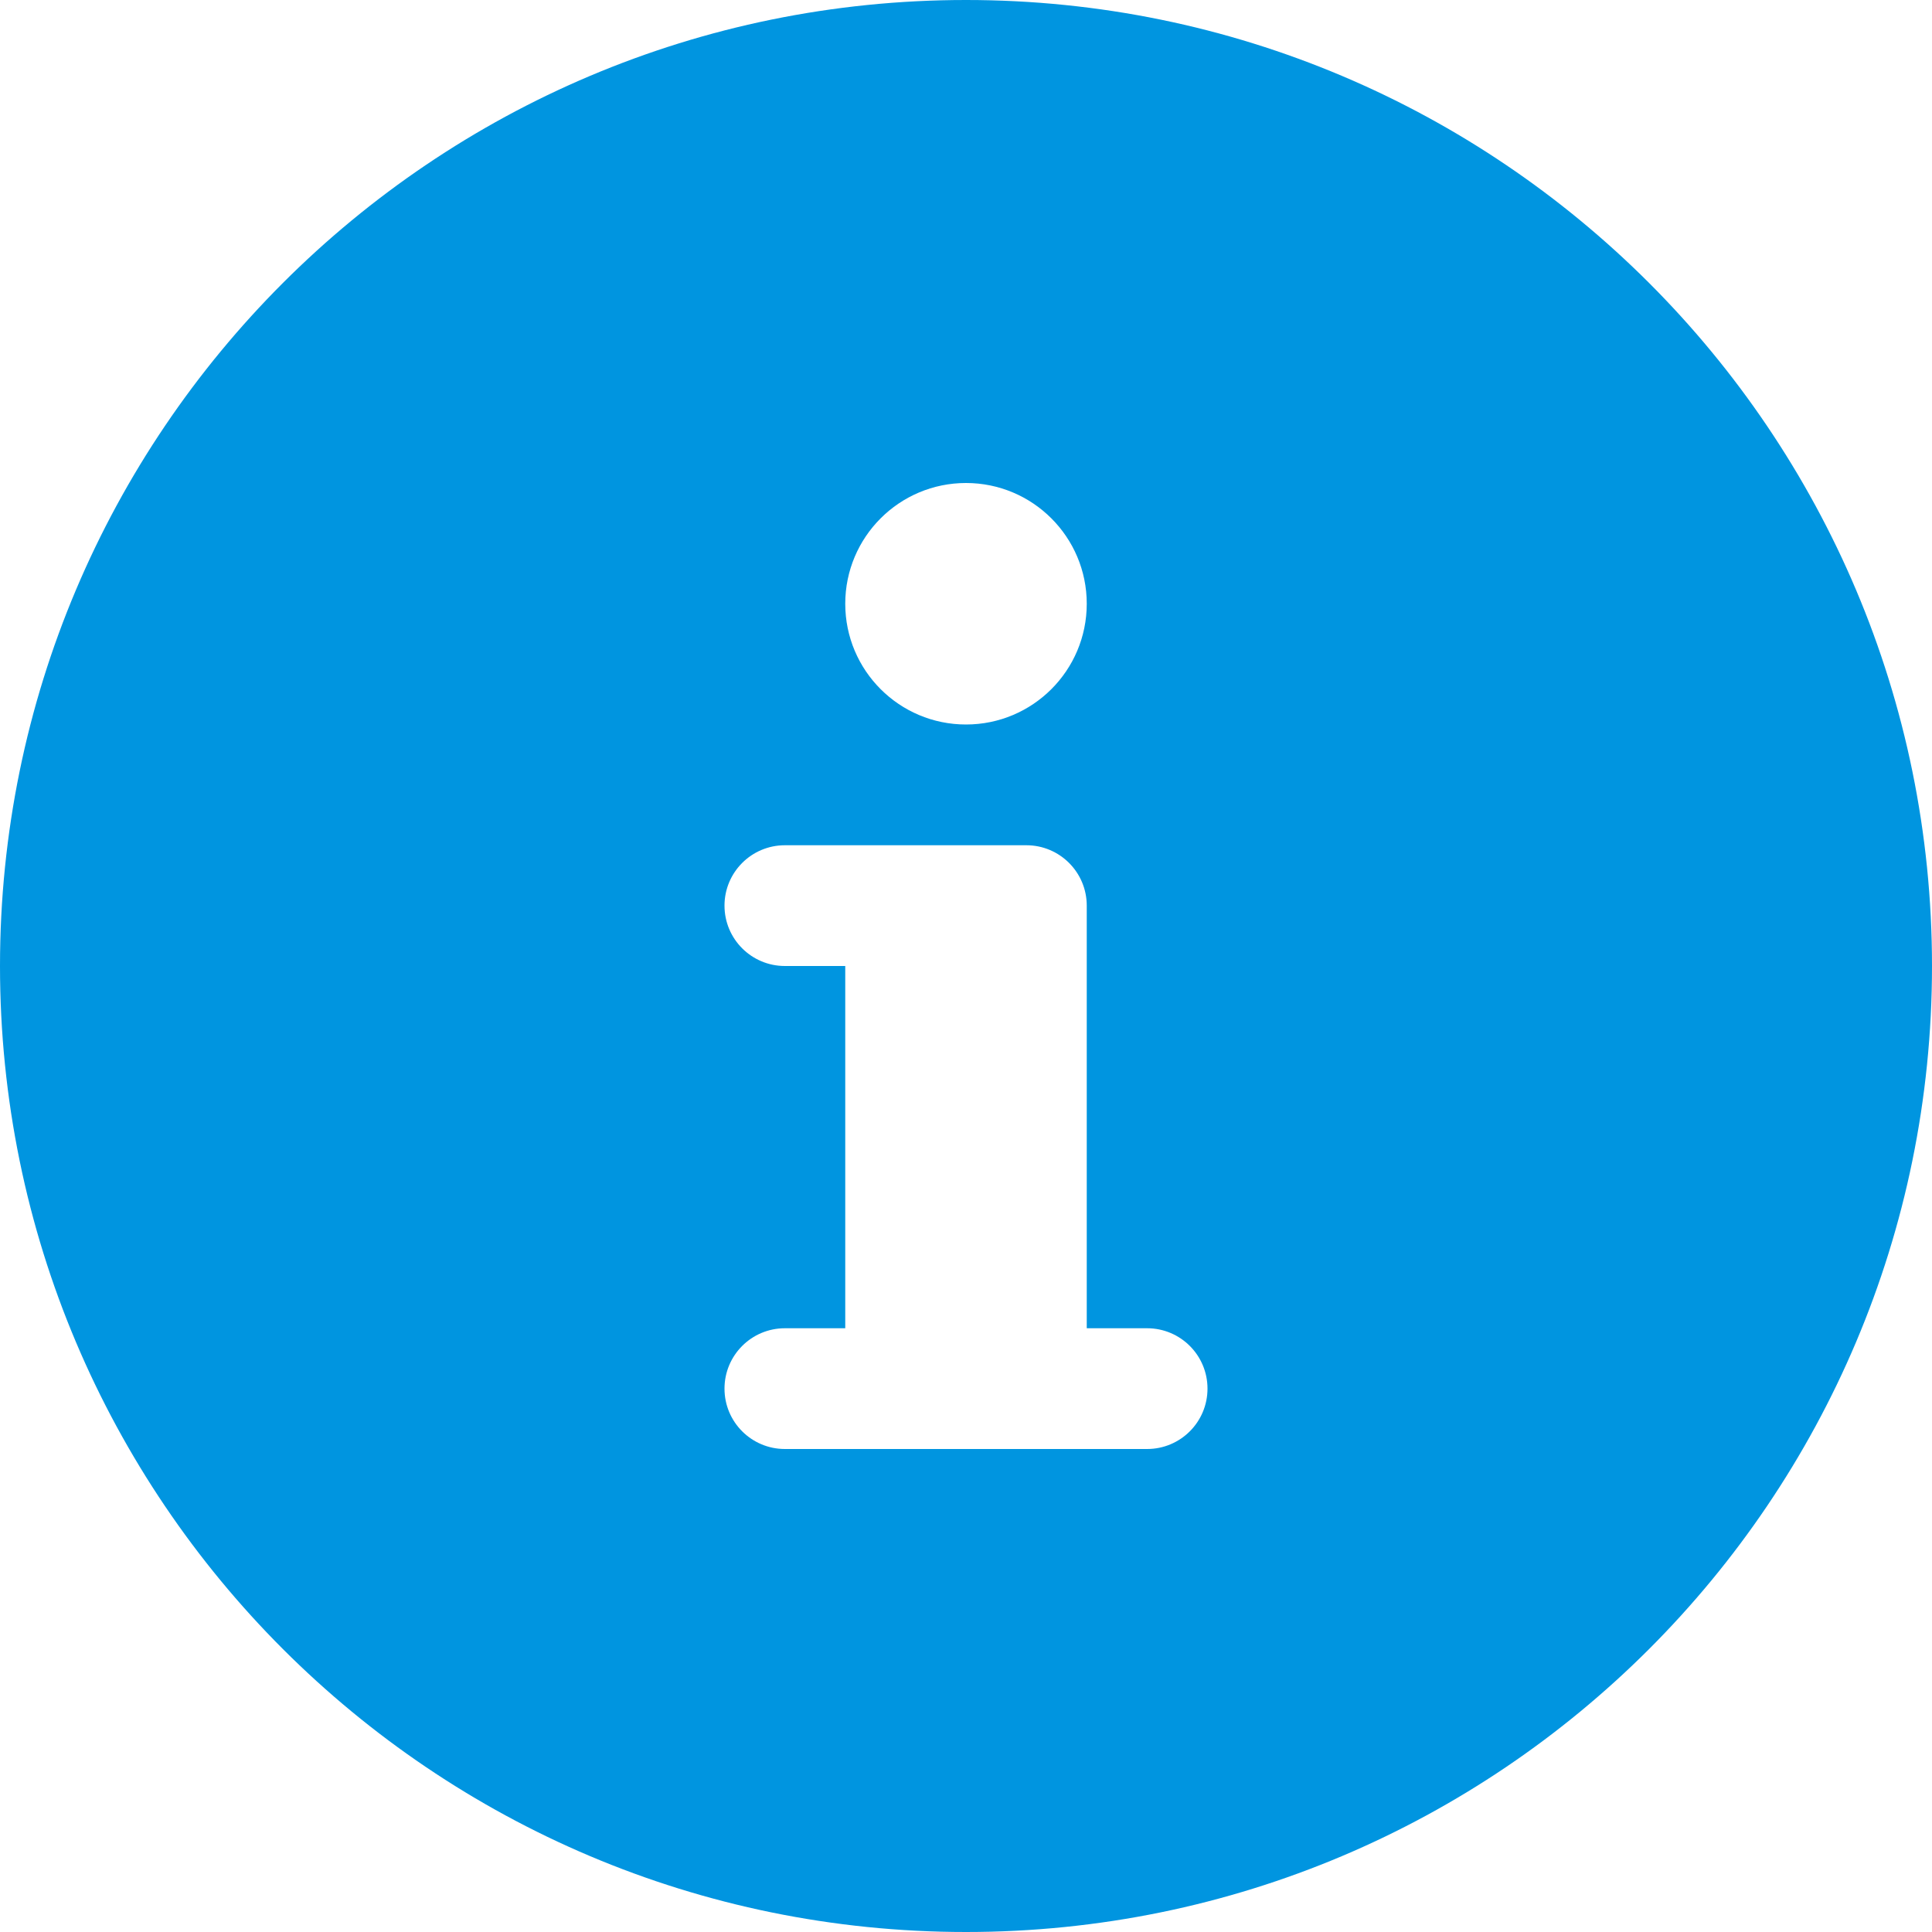
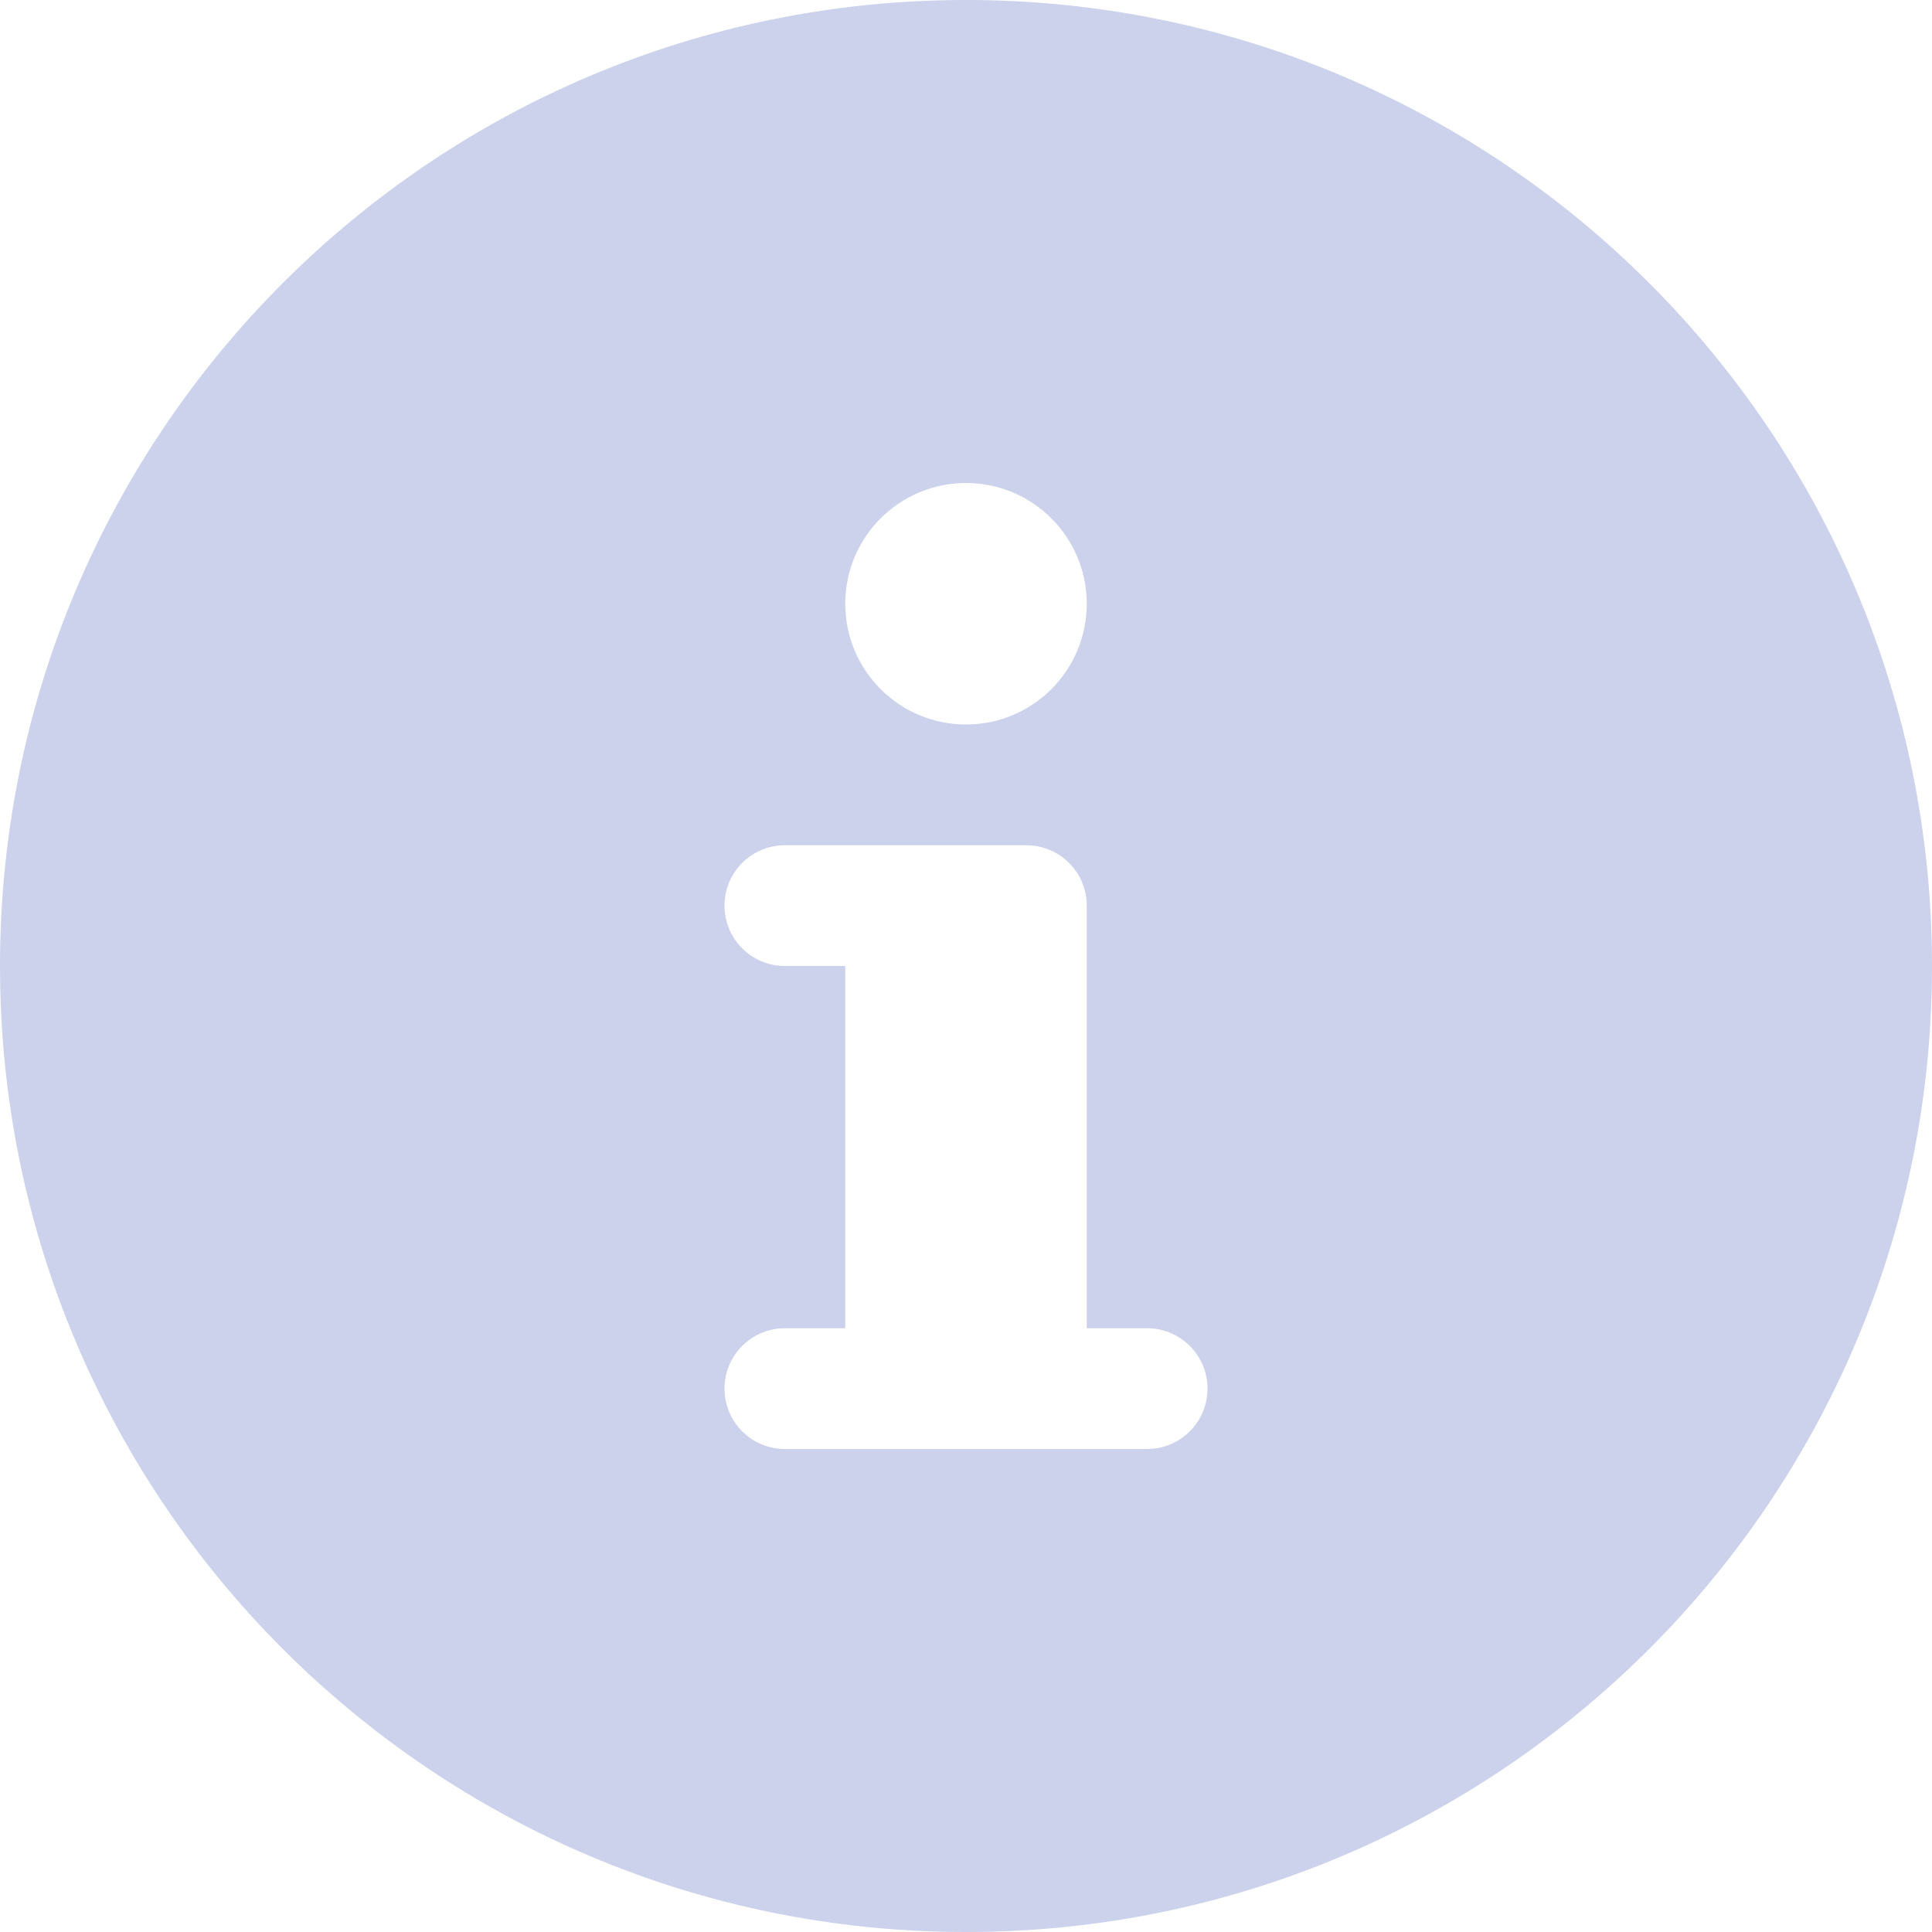
<svg xmlns="http://www.w3.org/2000/svg" version="1.1" id="Capa_1" x="0px" y="0px" viewBox="0 0 512 512" style="enable-background:new 0 0 512 512;" xml:space="preserve" width="512px" height="512px">
  <defs id="defs37" />
-   <path d="M256,0C114.613,0,0,114.617,0,256c0,141.391,114.613,256,256,256s256-114.609,256-256C512,114.617,397.387,0,256,0z   M256,128c17.674,0,32,14.328,32,32c0,17.68-14.326,32-32,32s-32-14.32-32-32C224,142.328,238.326,128,256,128z M304,384h-96  c-8.836,0-16-7.156-16-16c0-8.836,7.164-16,16-16h16v-96h-16c-8.836,0-16-7.156-16-16c0-8.836,7.164-16,16-16h64  c8.836,0,16,7.164,16,16v112h16c8.836,0,16,7.164,16,16C320,376.844,312.836,384,304,384z" fill="#89C4F4" id="path2" style="fill:#0095e0;fill-opacity:1" />
+   <path d="M256,0C114.613,0,0,114.617,0,256c0,141.391,114.613,256,256,256s256-114.609,256-256C512,114.617,397.387,0,256,0z   M256,128c17.674,0,32,14.328,32,32c0,17.68-14.326,32-32,32s-32-14.32-32-32C224,142.328,238.326,128,256,128z M304,384h-96  c-8.836,0-16-7.156-16-16c0-8.836,7.164-16,16-16h16v-96h-16c-8.836,0-16-7.156-16-16c0-8.836,7.164-16,16-16h64  c8.836,0,16,7.164,16,16v112h16c8.836,0,16,7.164,16,16C320,376.844,312.836,384,304,384z" fill="#89C4F4" id="path2" style="fill:#ccd1ec;fill-opacity:1" />
  <g id="g4" />
  <g id="g6" />
  <g id="g8" />
  <g id="g10" />
  <g id="g12" />
  <g id="g14" />
  <g id="g16" />
  <g id="g18" />
  <g id="g20" />
  <g id="g22" />
  <g id="g24" />
  <g id="g26" />
  <g id="g28" />
  <g id="g30" />
  <g id="g32" />
</svg>
